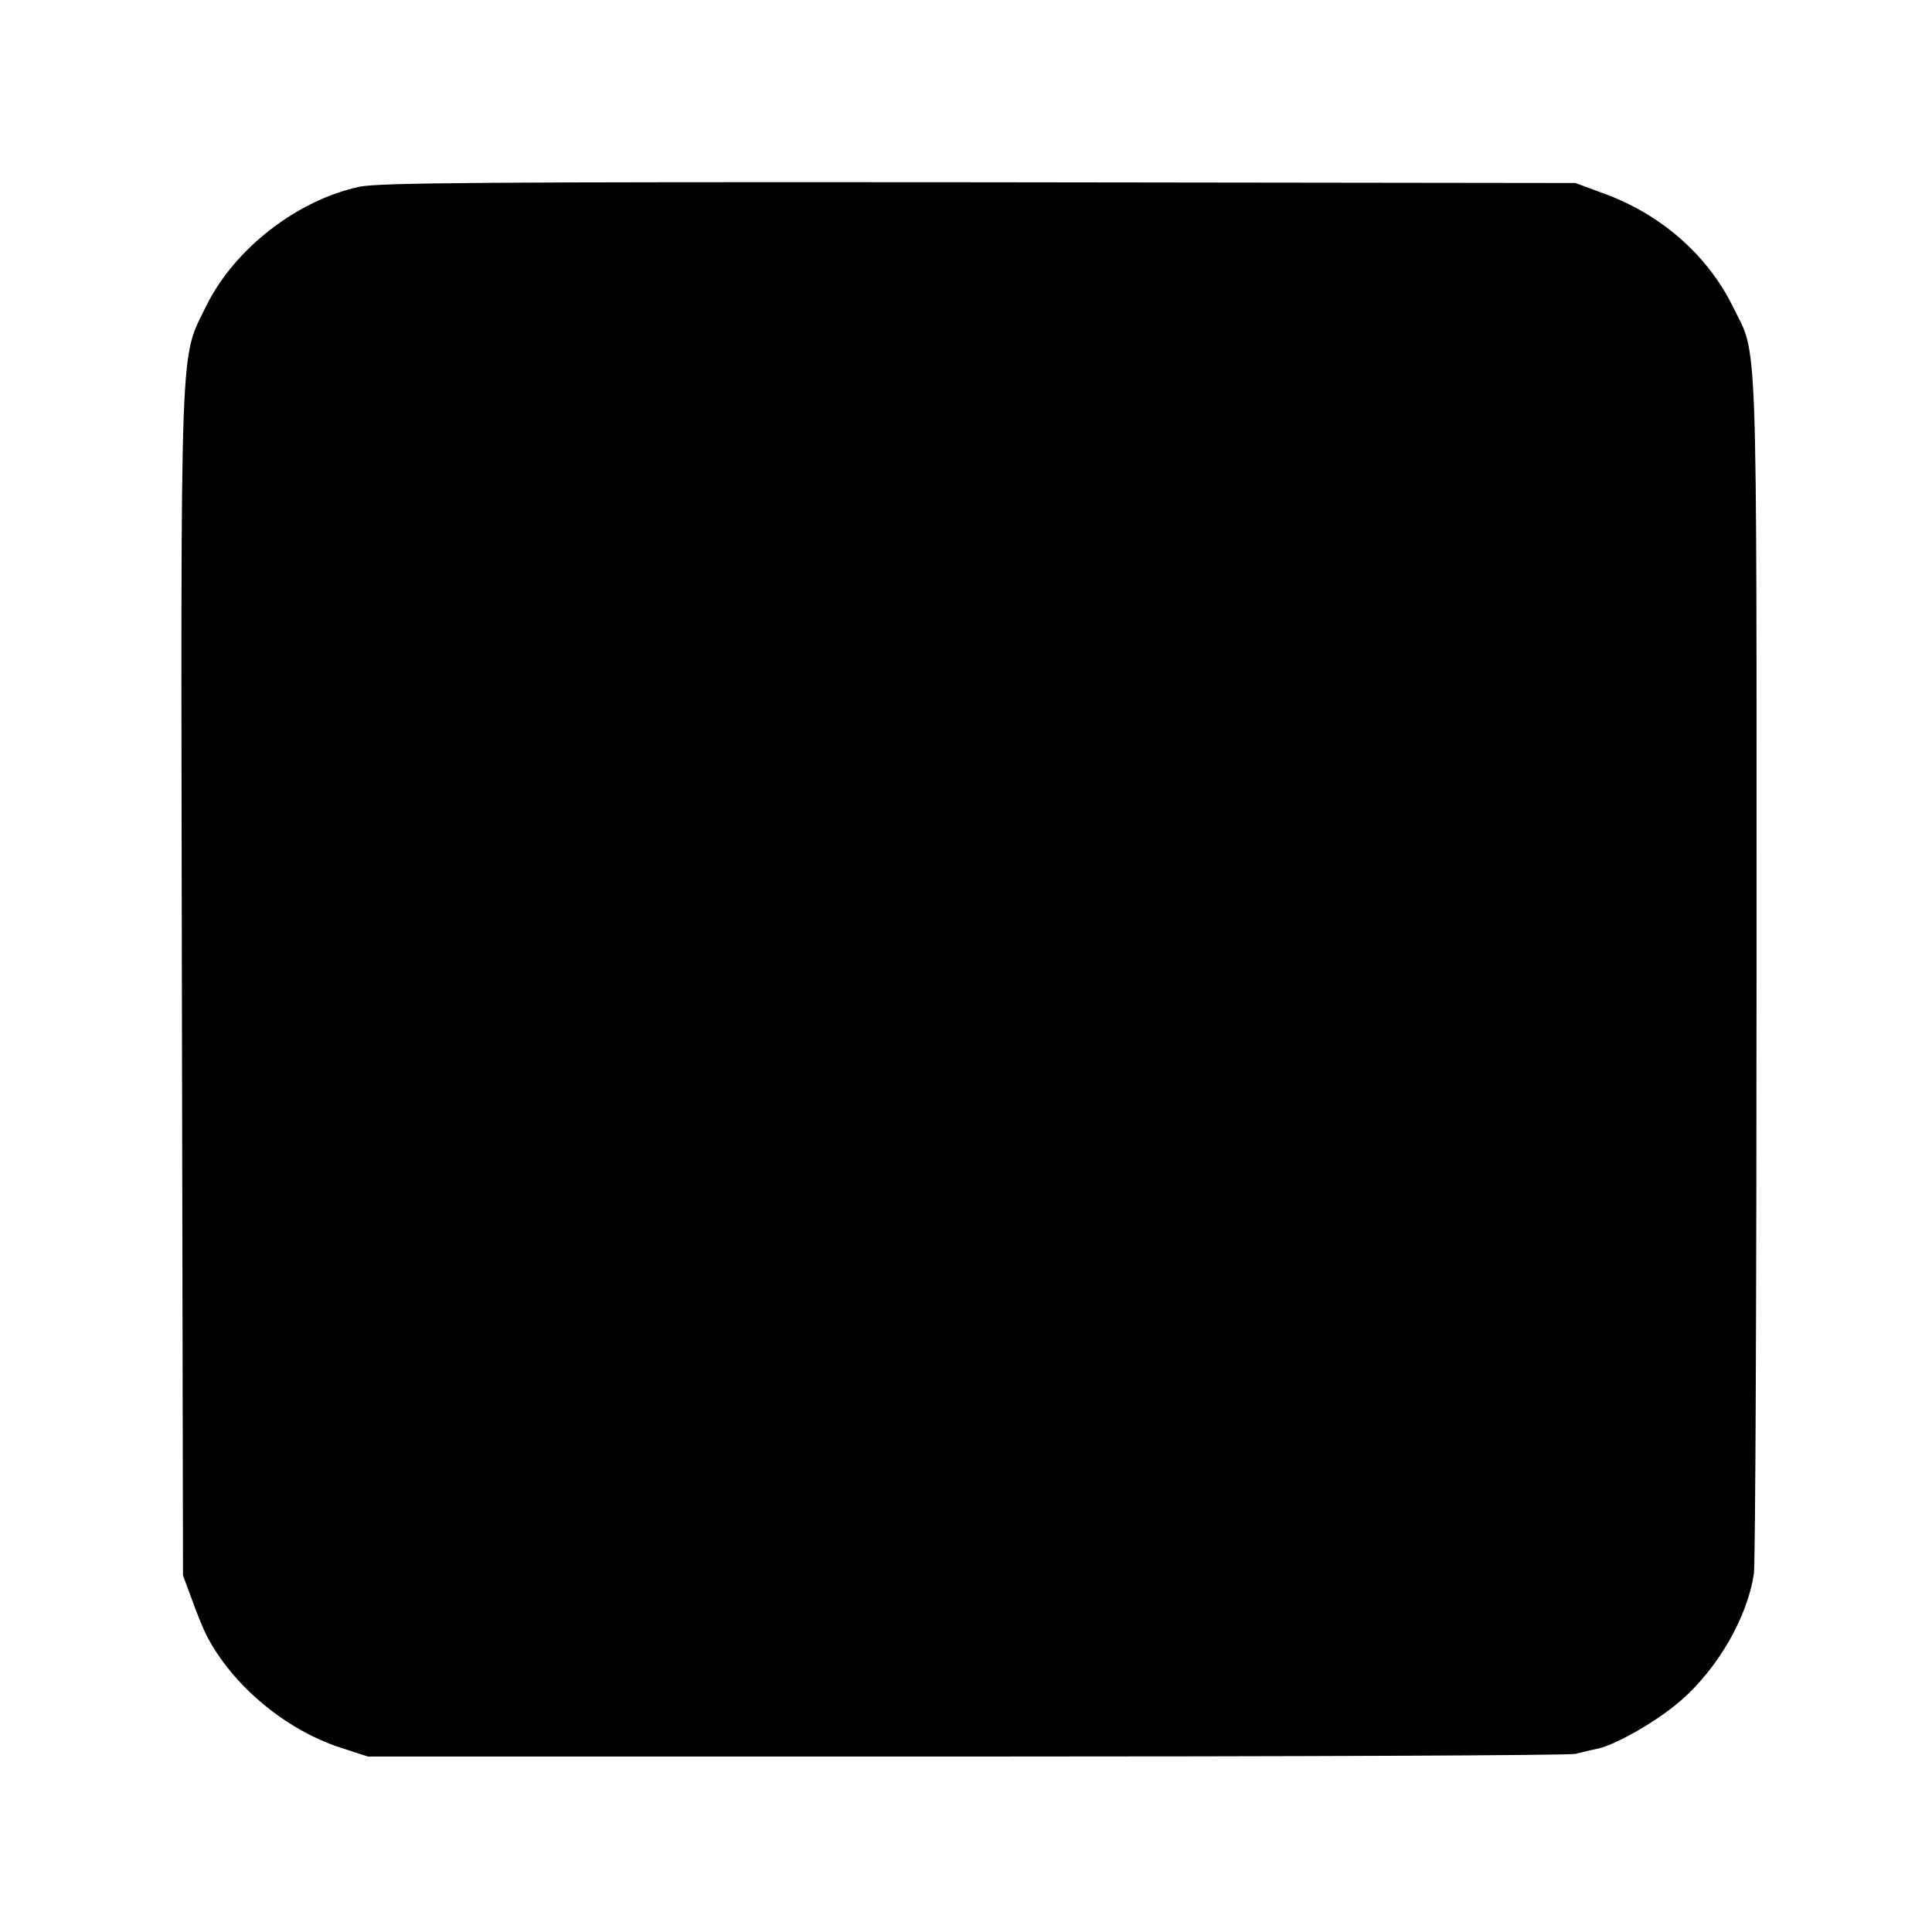
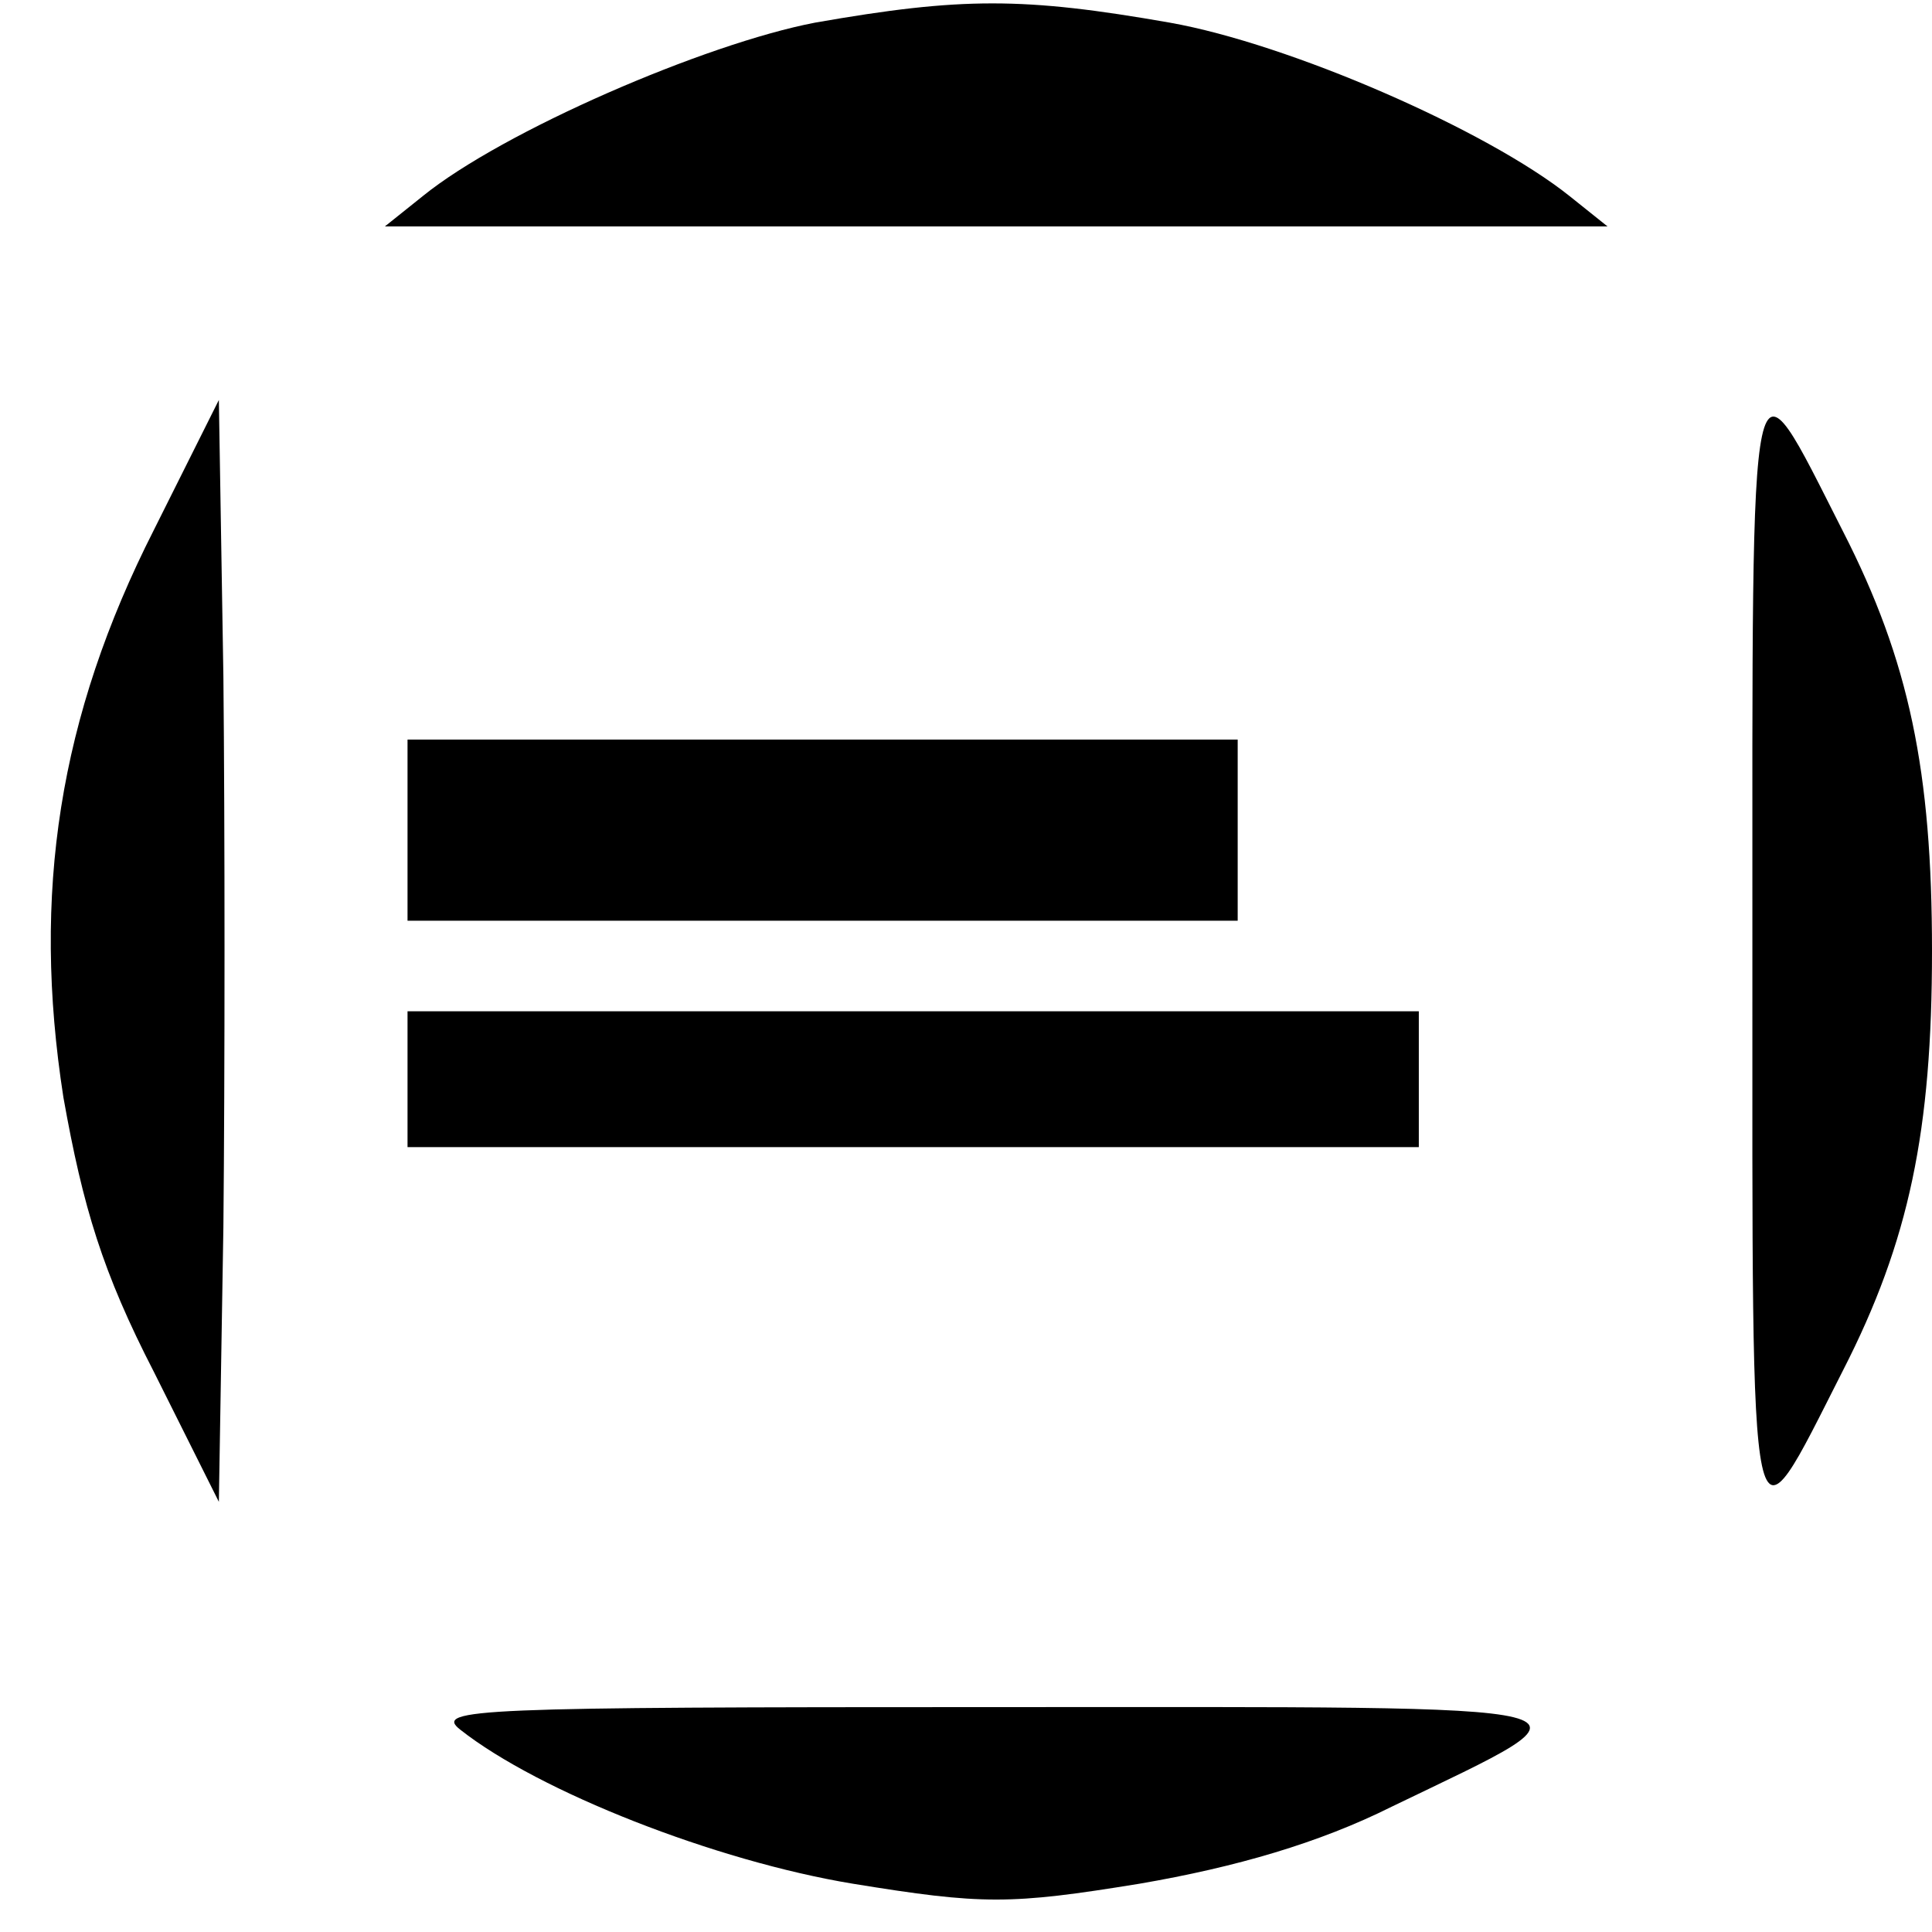
- <svg xmlns="http://www.w3.org/2000/svg" version="1.0" width="512pt" height="512pt" viewBox="0 0 512 512" preserveAspectRatio="xMidYMid meet">
-   <g transform="translate(0,512) scale(0.1,-0.1)" fill="#000000" stroke="none">
-     <path d="M952 4625 c-166 -36 -331 -165 -405 -315 -71 -146 -68 -47 -65 -1795 l3 -1570 24 -65 c13 -36 30 -78 39 -95 67 -130 207 -248 353 -296 l74 -24 1585 0 c872 0 1599 3 1615 7 17 4 44 11 60 14 49 11 160 75 219 127 98 85 177 221 194 337 4 25 7 752 7 1615 0 1724 4 1606 -63 1743 -67 136 -191 245 -344 300 l-73 27 -1580 2 c-1311 1 -1591 -1 -1643 -12z" />
+ <svg xmlns="http://www.w3.org/2000/svg" version="1.0" width="128pt" height="128pt" viewBox="0 0 128 128" preserveAspectRatio="xMidYMid meet">
+   <g transform="translate(0,128) scale(0.1,-0.1)" fill="#000000" stroke="none">
+     <path d="M540 1265 c-73 -14 -207 -72 -260 -115 l-25 -20 405 0 405 0 -25 20 c-55 44 -186 101 -265 115 -97 17 -138 17 -235 0z" />
+     <path d="M1161 650 c0 -415 -3 -402 60 -278 44 86 59 159 59 278 0 119 -15 192 -59 278 -63 124 -60 137 -60 -278z" />
+     <path d="M102 929 c-63 -124 -81 -241 -60 -376 13 -73 26 -116 60 -182 l43 -86 3 182 c1 101 1 265 0 365 l-3 183 -43 -86z" />
+     <path d="M270 730 l0 -60 275 0 275 0 0 60 0 60 -275 0 -275 0 0 -60z" />
+     <path d="M270 565 l0 -45 335 0 335 0 0 45 0 45 -335 0 -335 0 0 -45z" />
+     <path d="M305 134 c52 -41 169 -87 260 -102 86 -14 104 -14 190 0 64 11 119 27 167 51 145 70 158 66 -262 66 -344 0 -373 -1 -355 -15z" />
  </g>
</svg>
